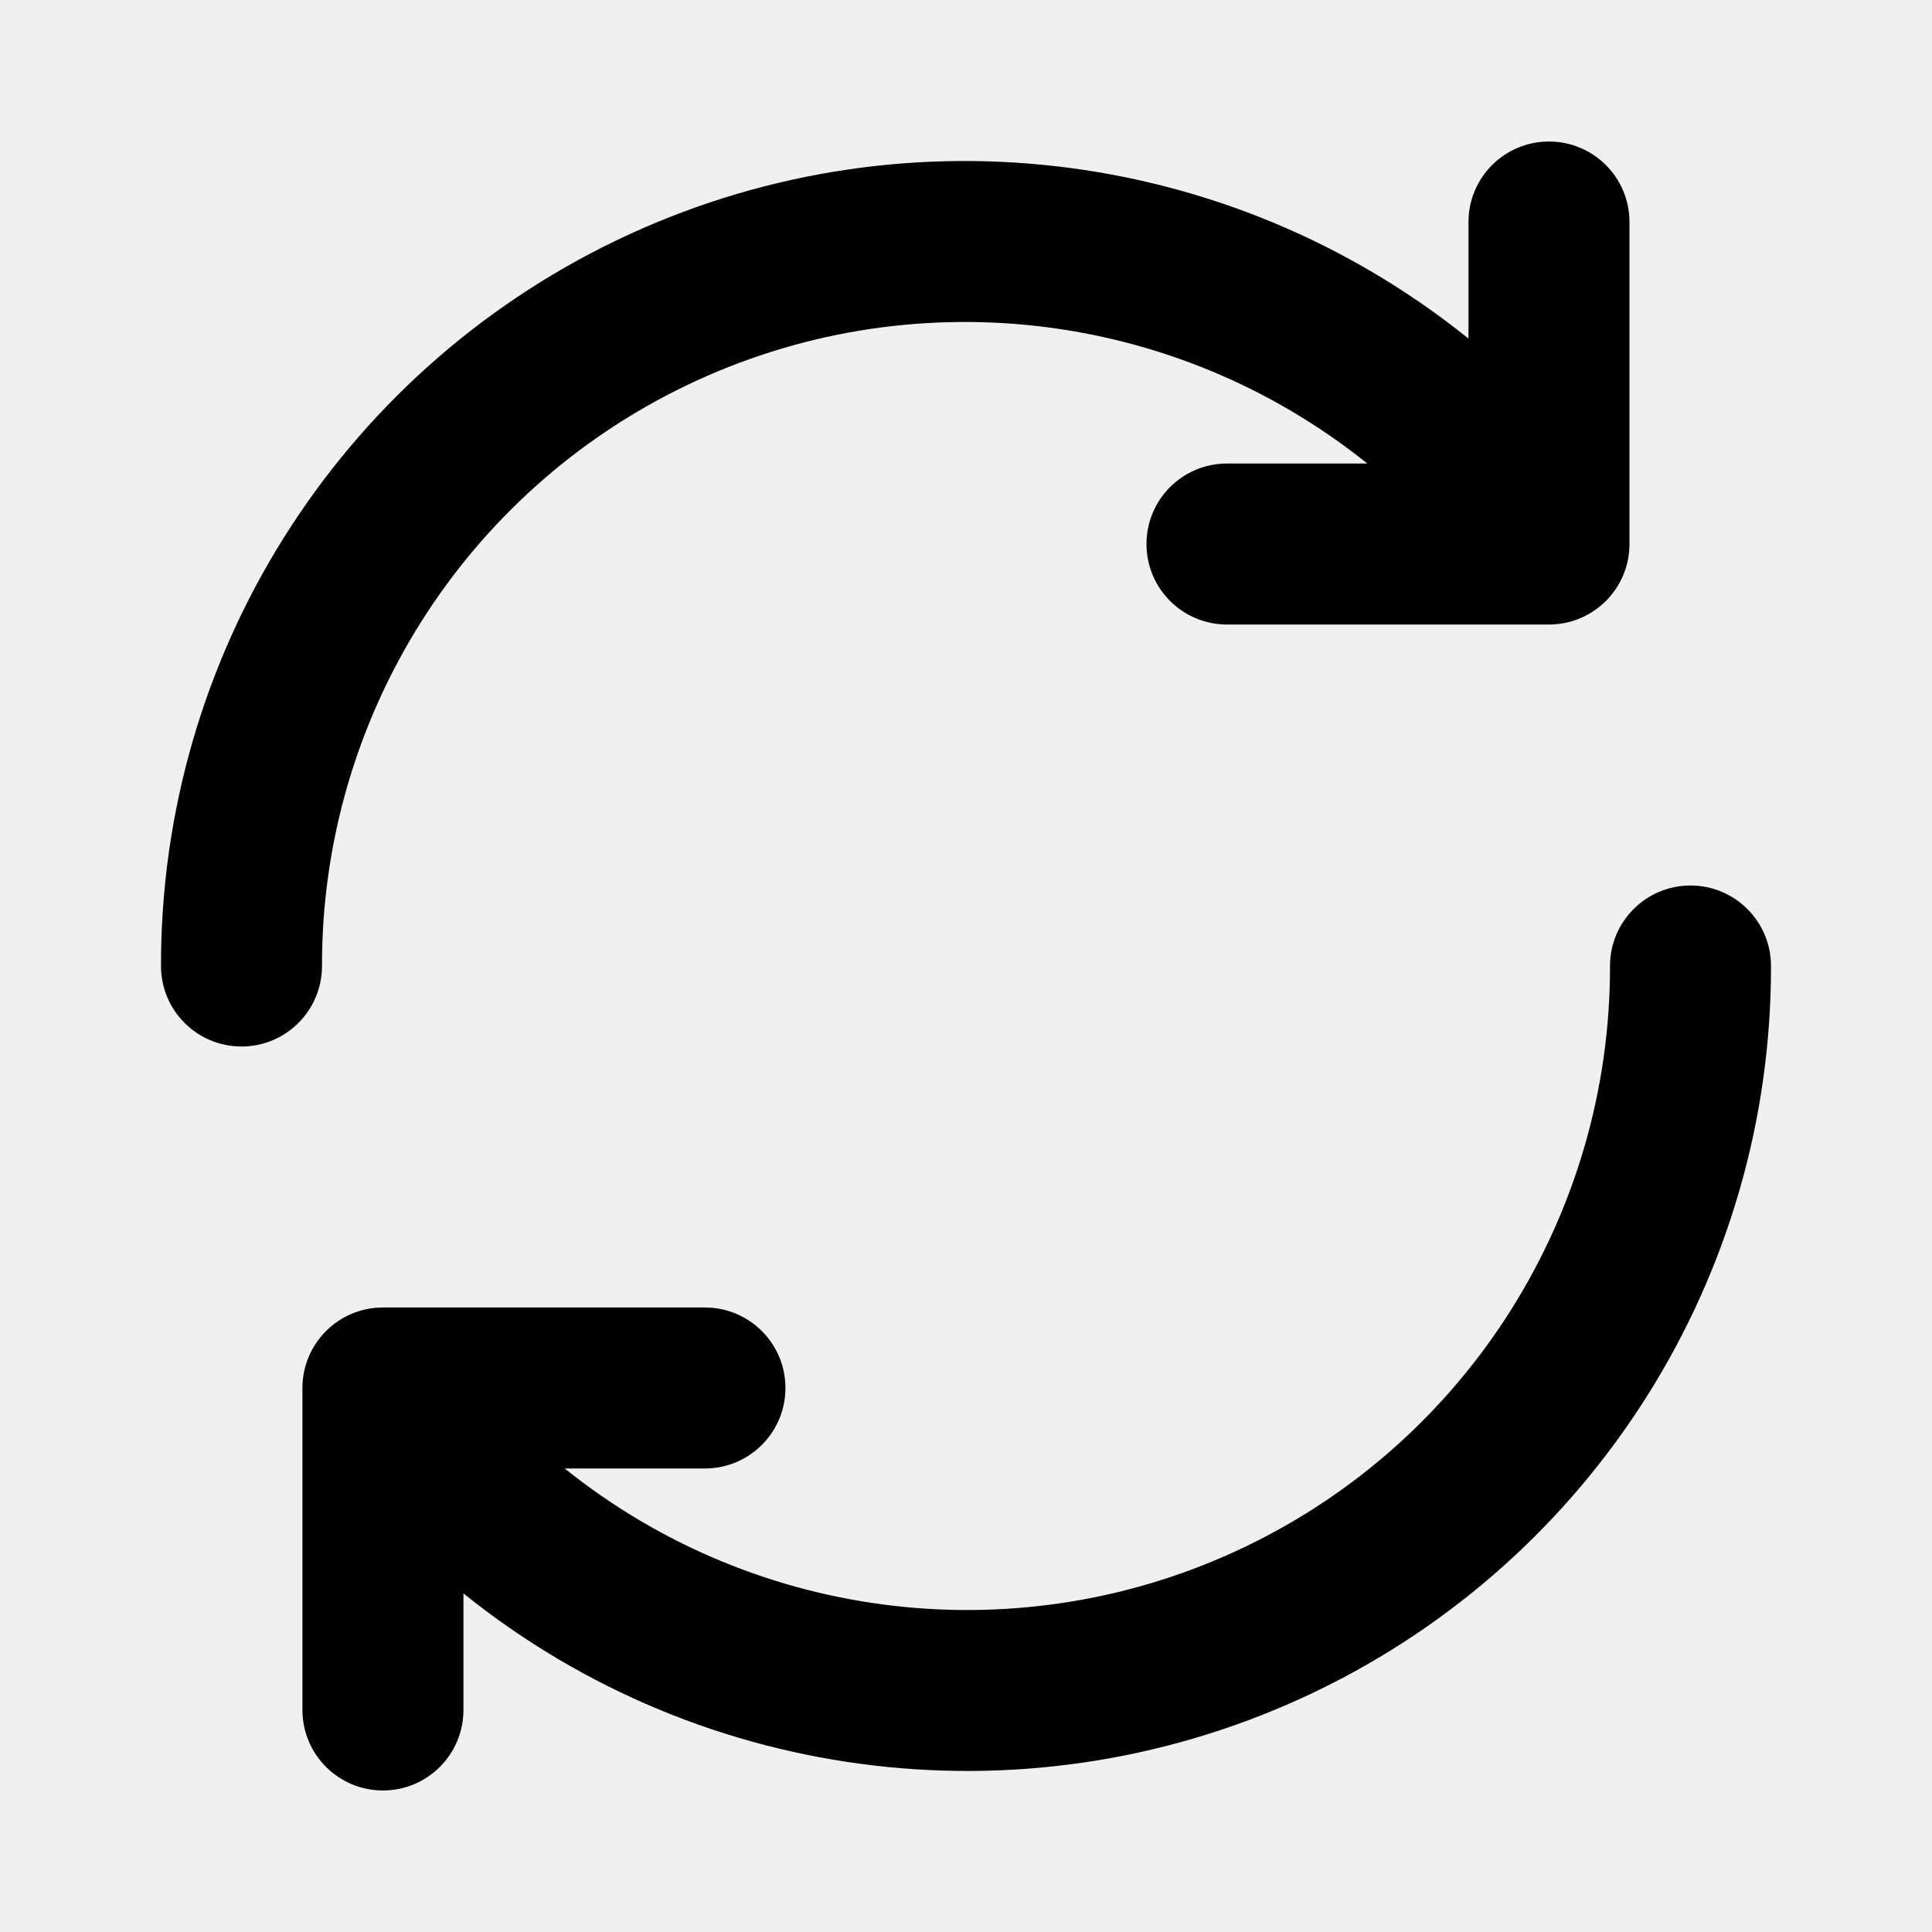
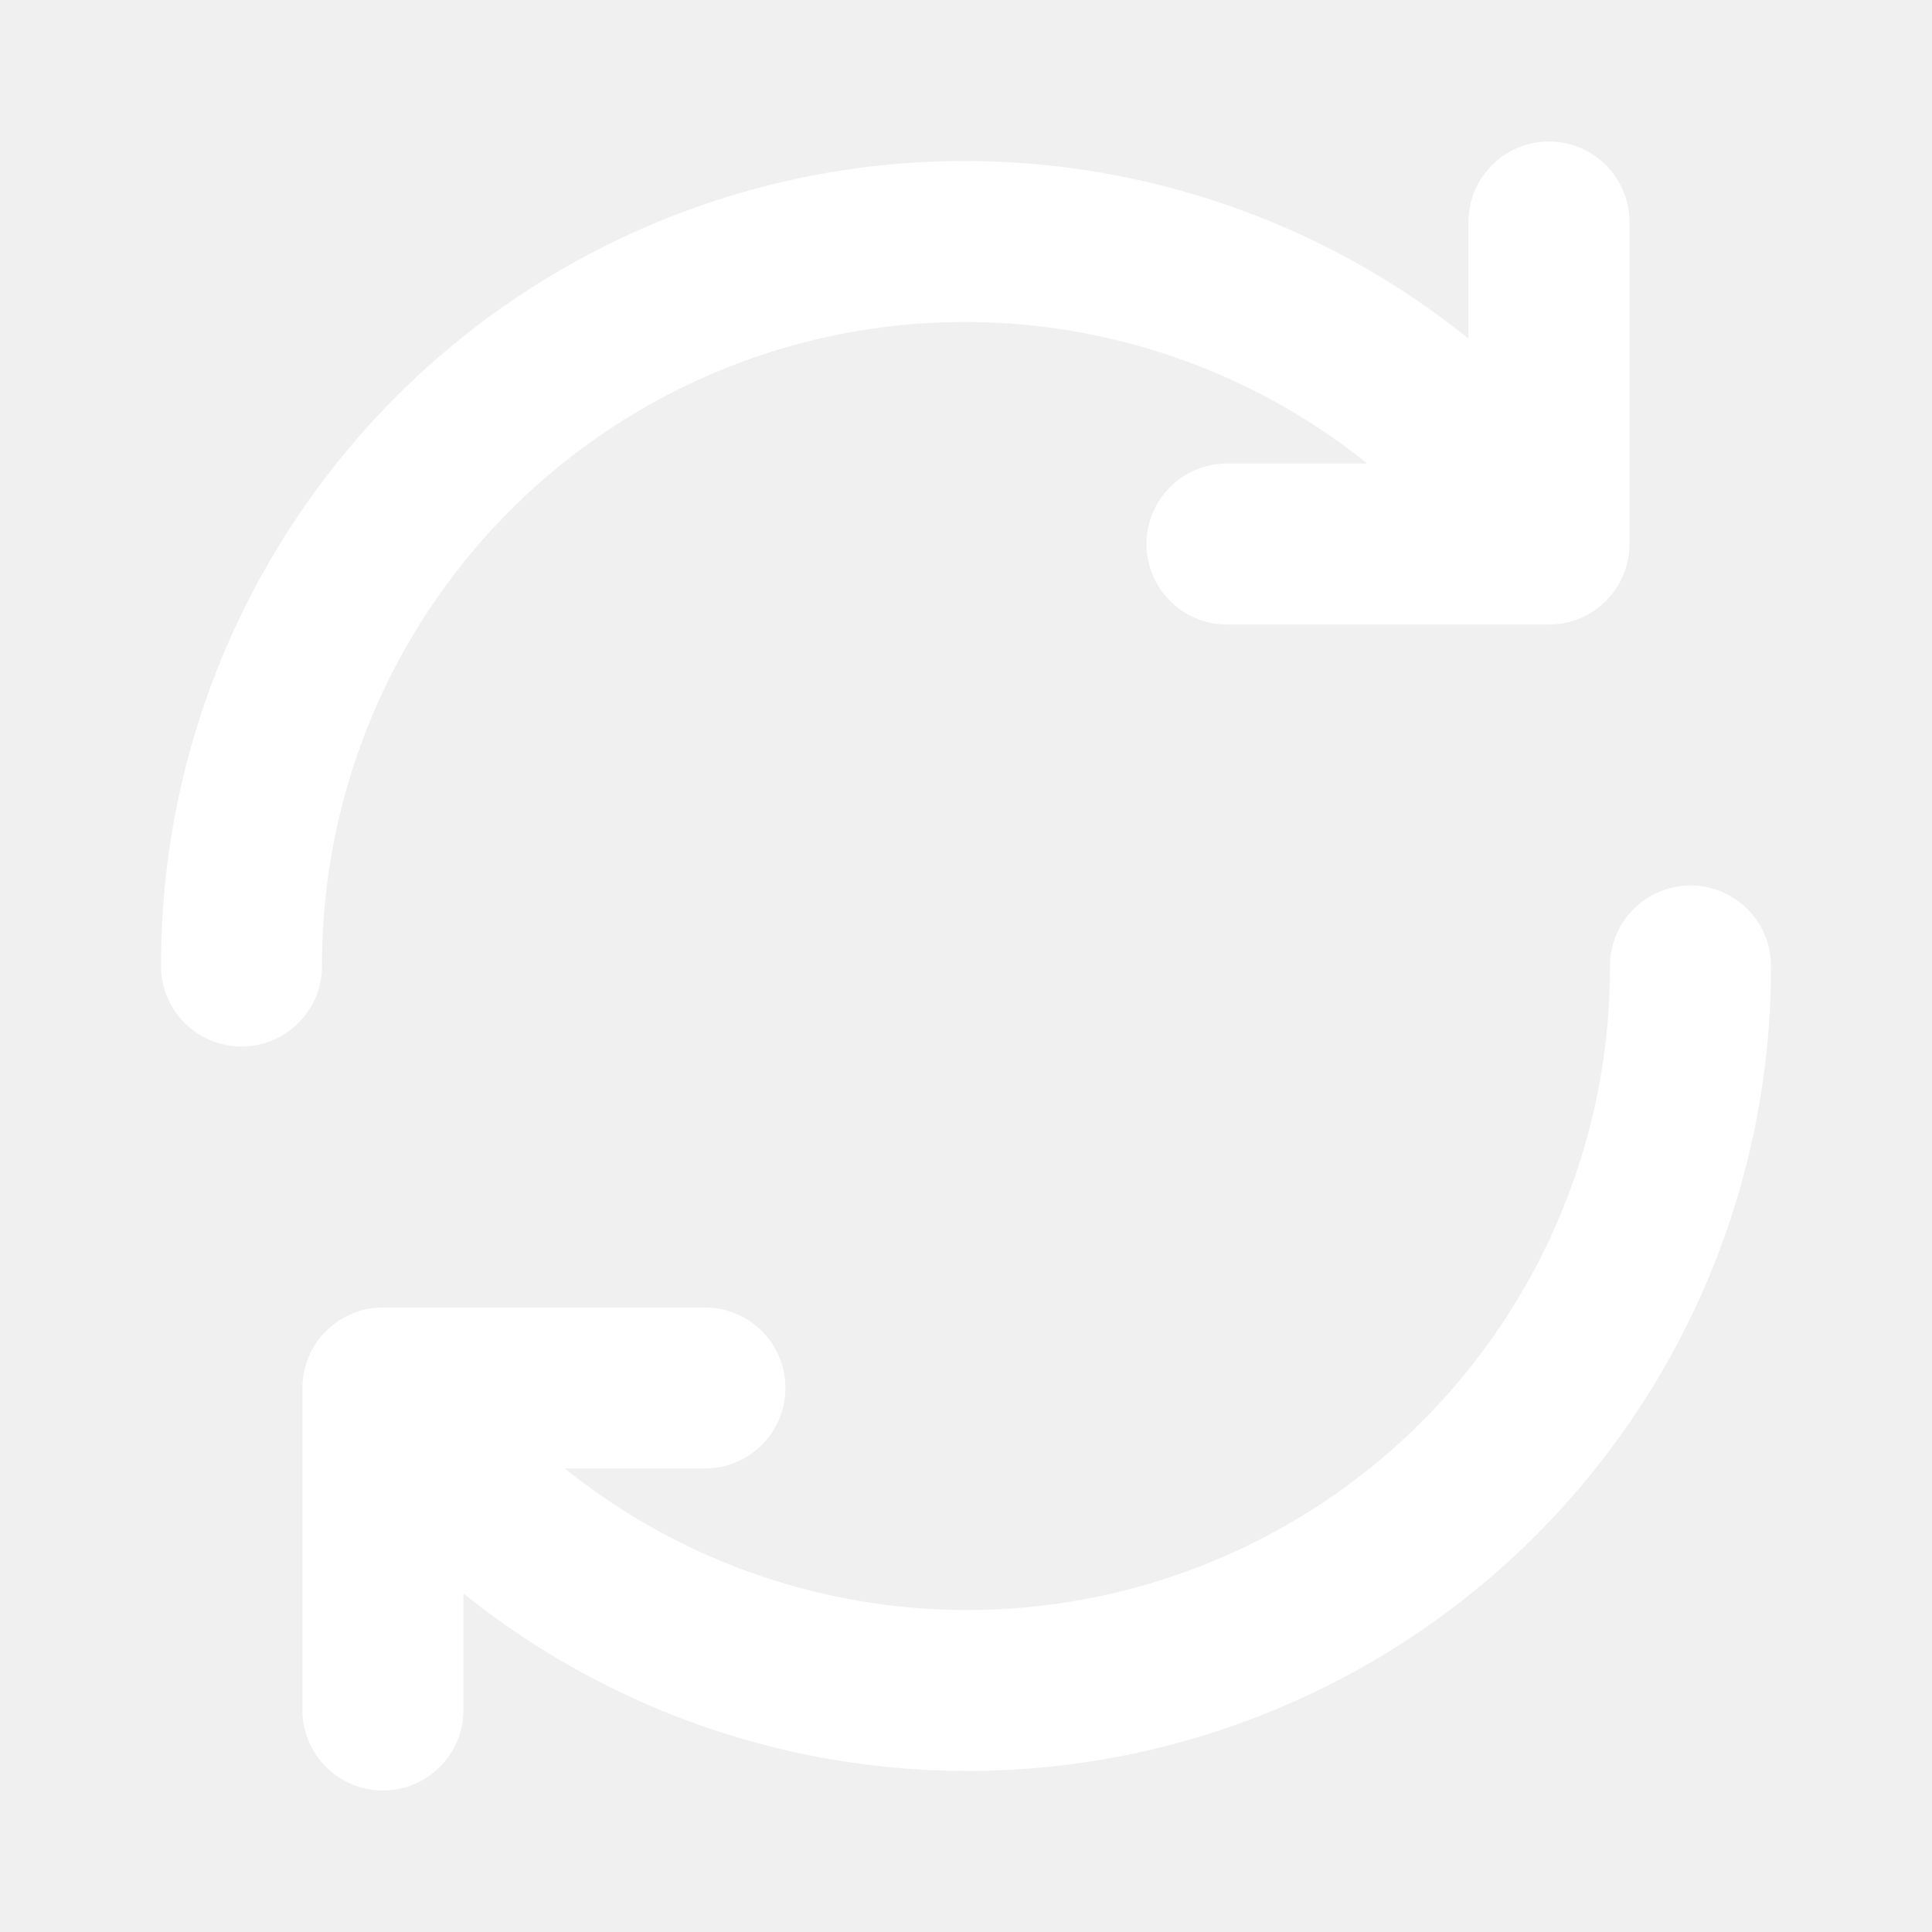
- <svg xmlns="http://www.w3.org/2000/svg" fill="#000000" width="800px" height="800px" viewBox="0 0 24 24">
+ <svg xmlns="http://www.w3.org/2000/svg" fill="#fff" width="18px" height="18px" viewBox="0 0 24 24">
  <path d="M4,12a1,1,0,0,1-2,0A9.983,9.983,0,0,1,18.242,4.206V2.758a1,1,0,1,1,2,0v4a1,1,0,0,1-1,1h-4a1,1,0,0,1,0-2h1.743A7.986,7.986,0,0,0,4,12Zm17-1a1,1,0,0,0-1,1A7.986,7.986,0,0,1,7.015,18.242H8.757a1,1,0,1,0,0-2h-4a1,1,0,0,0-1,1v4a1,1,0,0,0,2,0V19.794A9.984,9.984,0,0,0,22,12,1,1,0,0,0,21,11Z" />
</svg>
